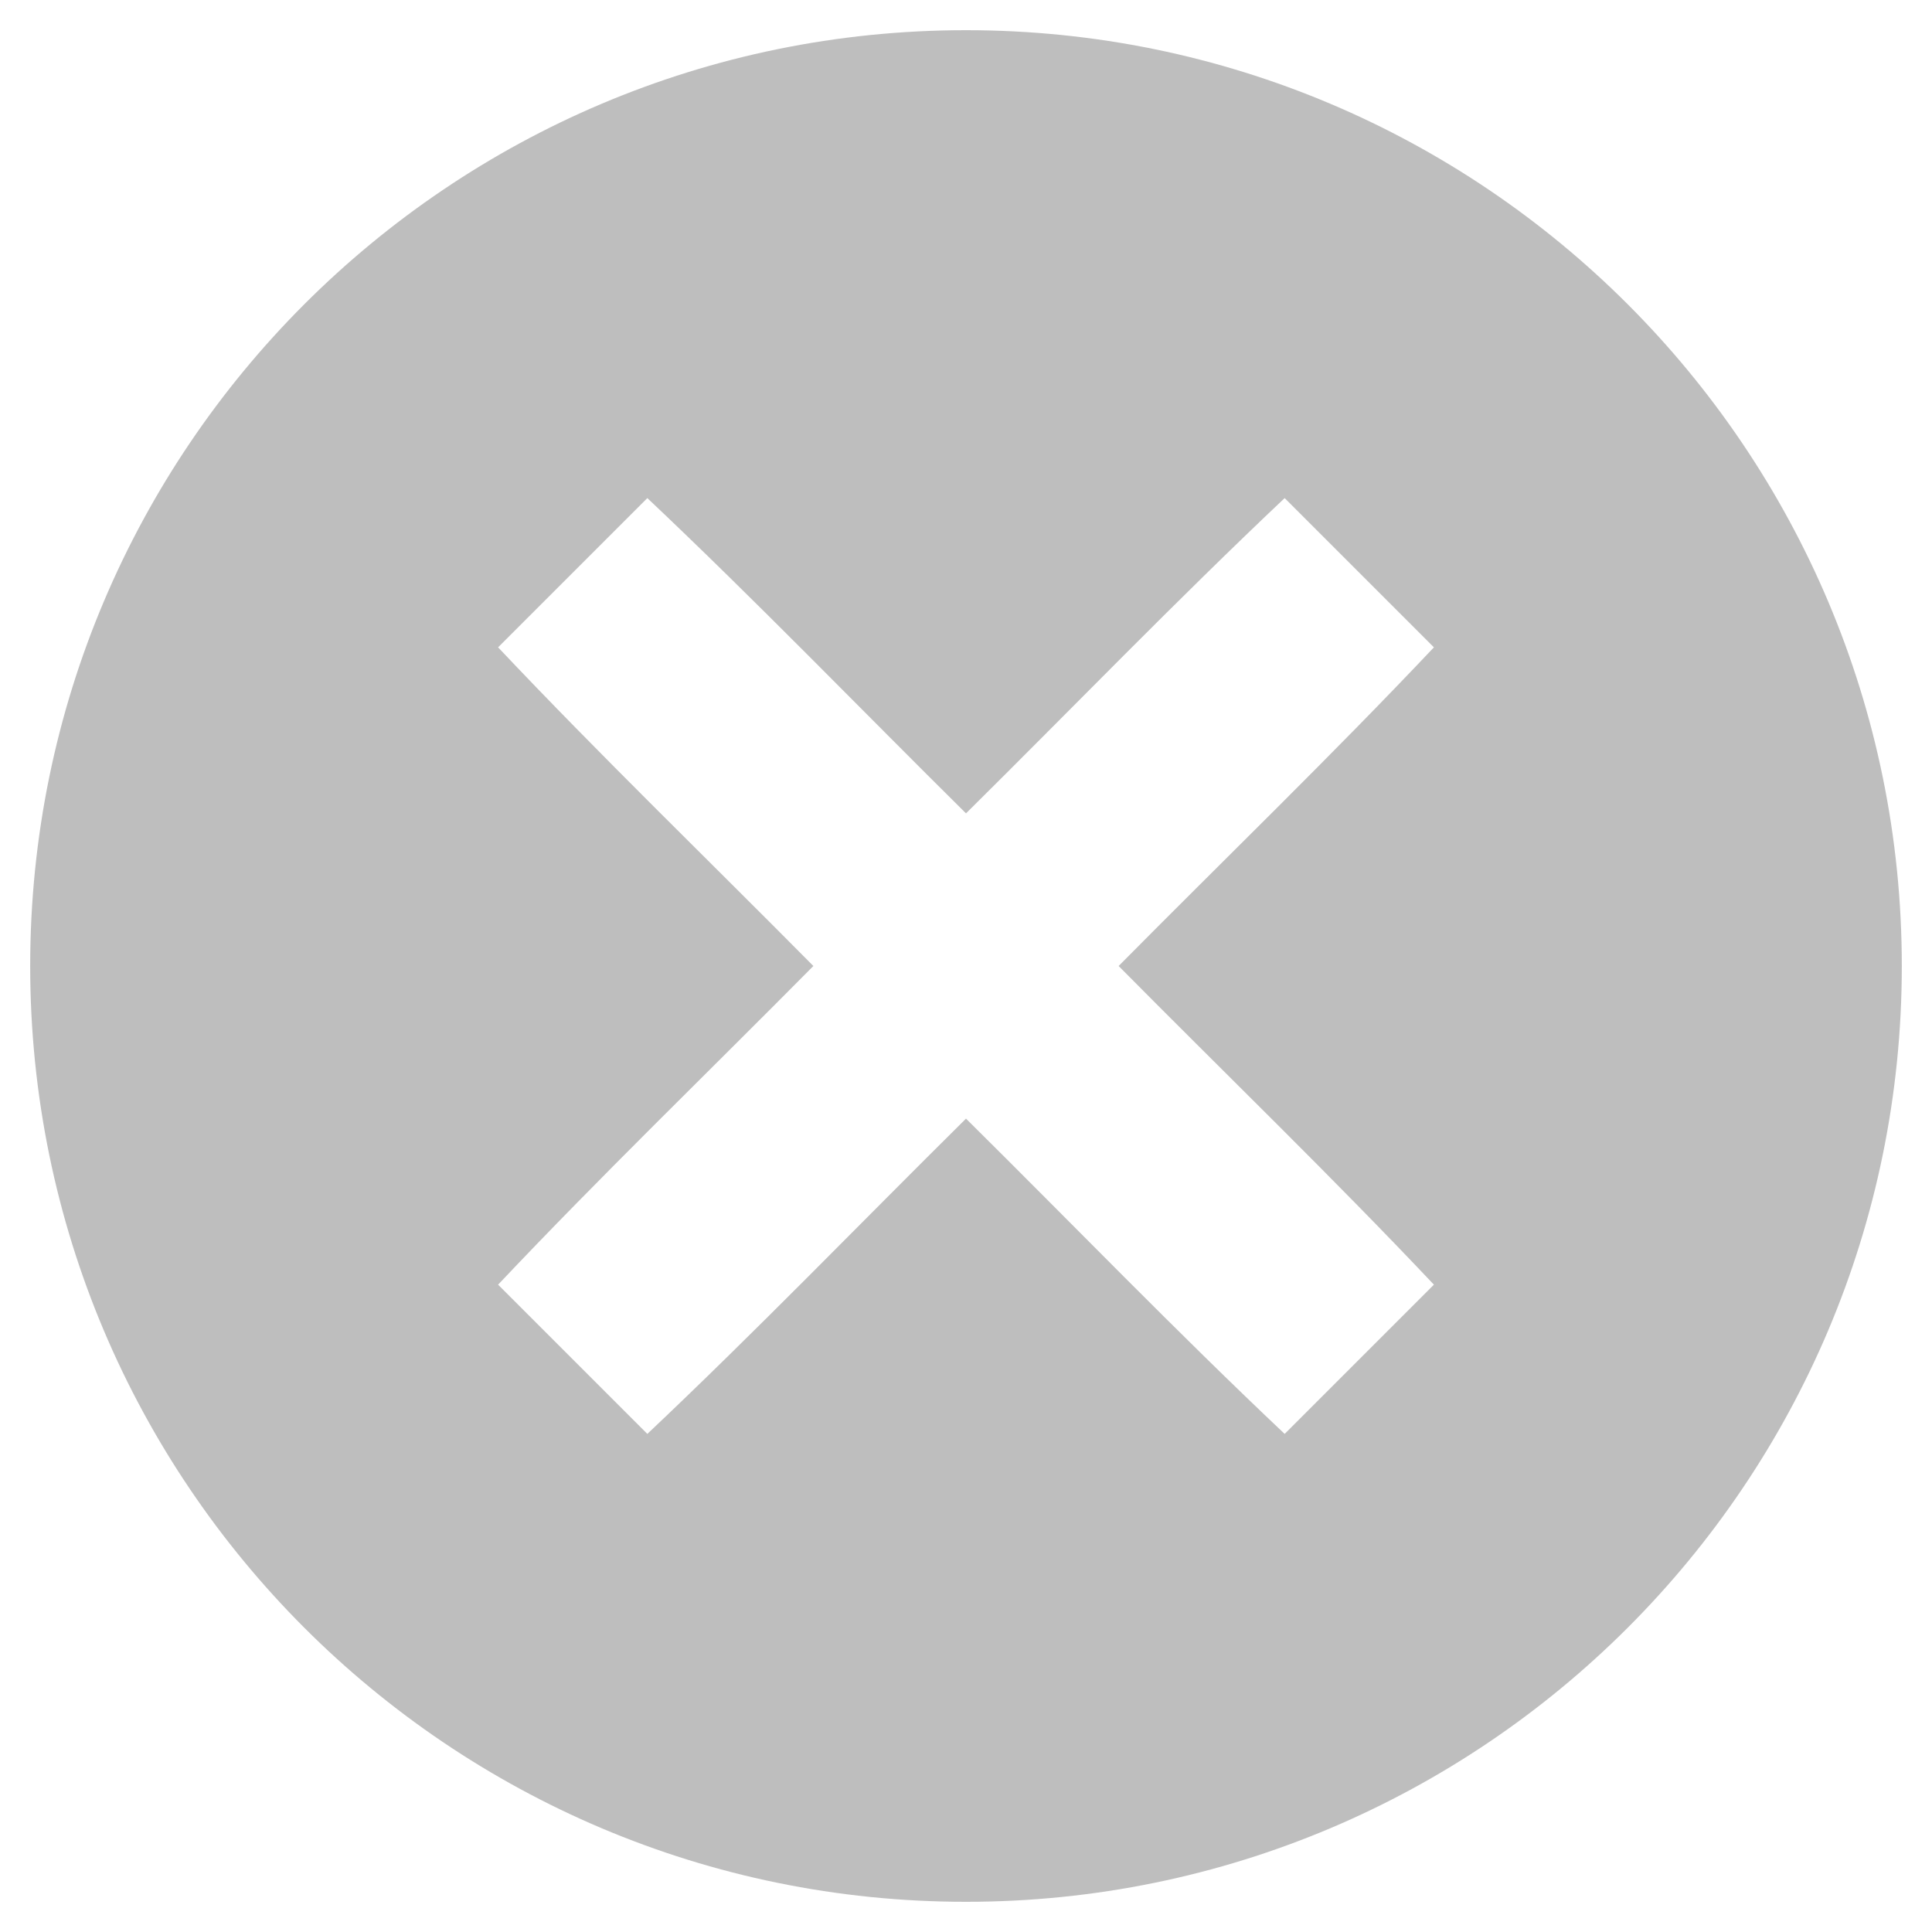
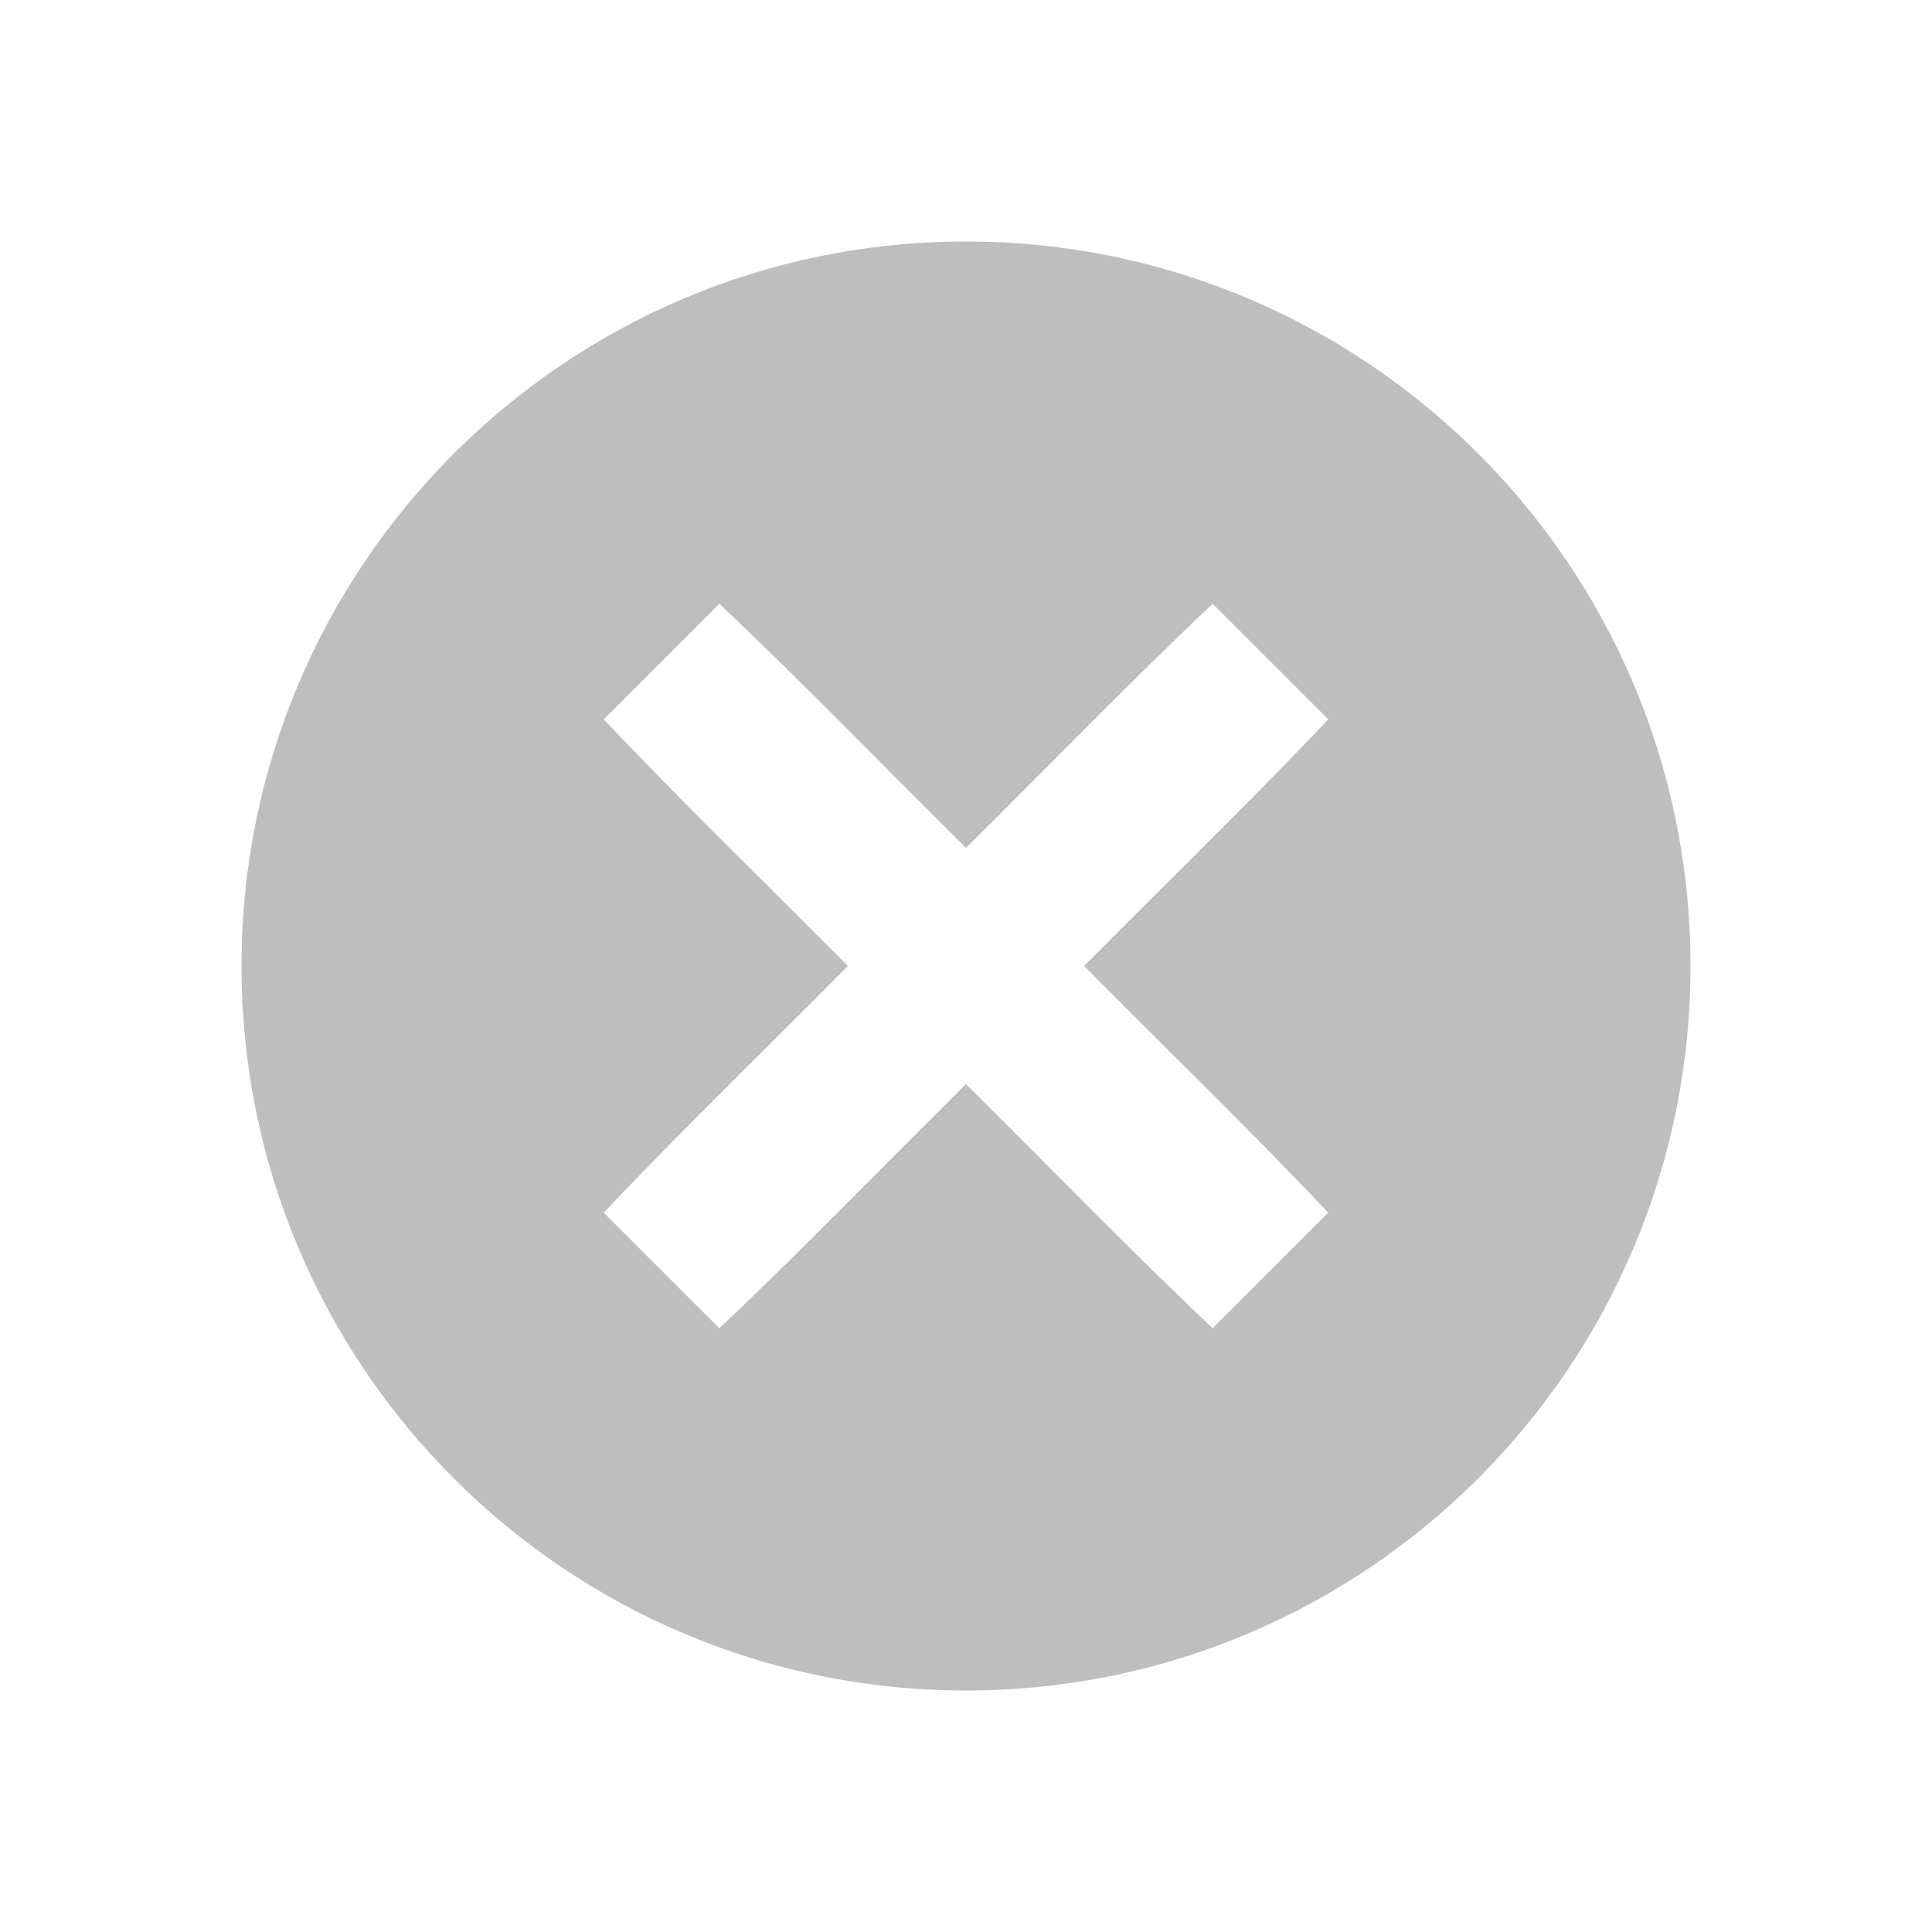
- <svg xmlns="http://www.w3.org/2000/svg" viewBox="0 0 16 16">
+ <svg xmlns="http://www.w3.org/2000/svg" viewBox="0 0 16 16" id="svg3429" version="1.1">
  <defs id="defs3051">
    <style type="text/css" id="current-color-scheme">
      .ColorScheme-Text {
        color:#bebebe;
      }
      </style>
  </defs>
-   <path style="fill:currentColor;fill-opacity:1;stroke:none" class="ColorScheme-Text" d="M 8 0.25 A 7.75 7.75 0 0 0 0.25 8 A 7.75 7.75 0 0 0 8 15.75 A 7.75 7.75 0 0 0 15.75 8 A 7.75 7.75 0 0 0 8 0.25 z M 5.361 4.125 C 6.261 4.975 7.121 5.866 8 6.736 C 8.879 5.866 9.739 4.975 10.639 4.125 L 11.875 5.361 C 11.025 6.261 10.134 7.121 9.264 8 C 10.134 8.879 11.025 9.739 11.875 10.639 L 10.639 11.875 C 9.739 11.025 8.879 10.134 8 9.264 C 7.121 10.134 6.261 11.025 5.361 11.875 L 4.125 10.639 C 4.975 9.739 5.866 8.879 6.736 8 C 5.866 7.121 4.975 6.261 4.125 5.361 L 5.361 4.125 z " />
+   <path style="color:#bebebe;fill:currentColor;fill-opacity:1;stroke:none" class="ColorScheme-Text" d="M 8,2 A 6,6 0 0 0 2,8 6,6 0 0 0 8,14 6,6 0 0 0 14,8 6,6 0 0 0 8,2 Z M 5.957,5 C 6.654,5.658 7.319,6.348 8,7.022 8.681,6.348 9.346,5.658 10.043,5 L 11,5.957 C 10.342,6.654 9.652,7.319 8.978,8 9.652,8.681 10.342,9.346 11,10.043 L 10.043,11 C 9.346,10.342 8.681,9.652 8,8.978 7.319,9.652 6.654,10.342 5.957,11 L 5,10.043 C 5.658,9.346 6.348,8.681 7.022,8 6.348,7.319 5.658,6.654 5,5.957 L 5.957,5 Z" id="path3433" />
</svg>
